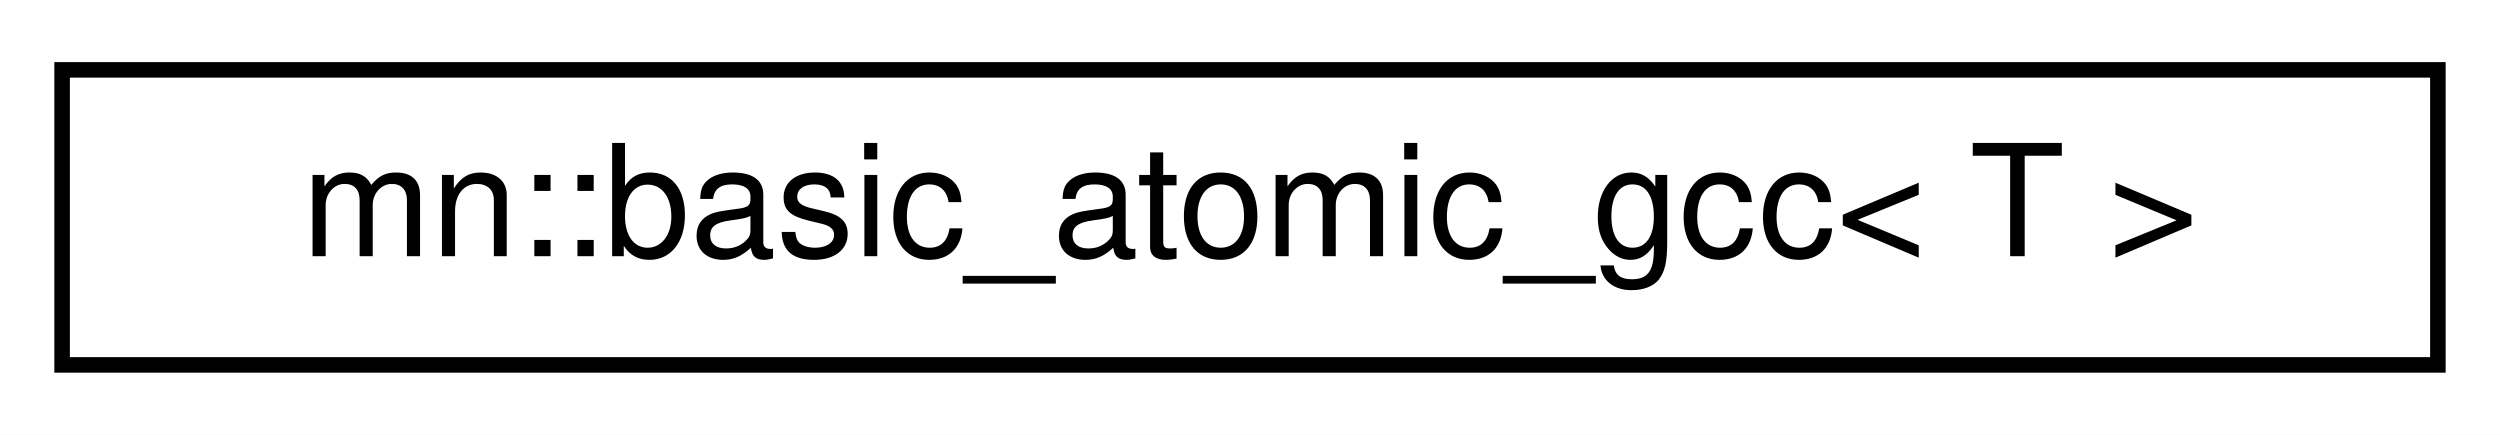
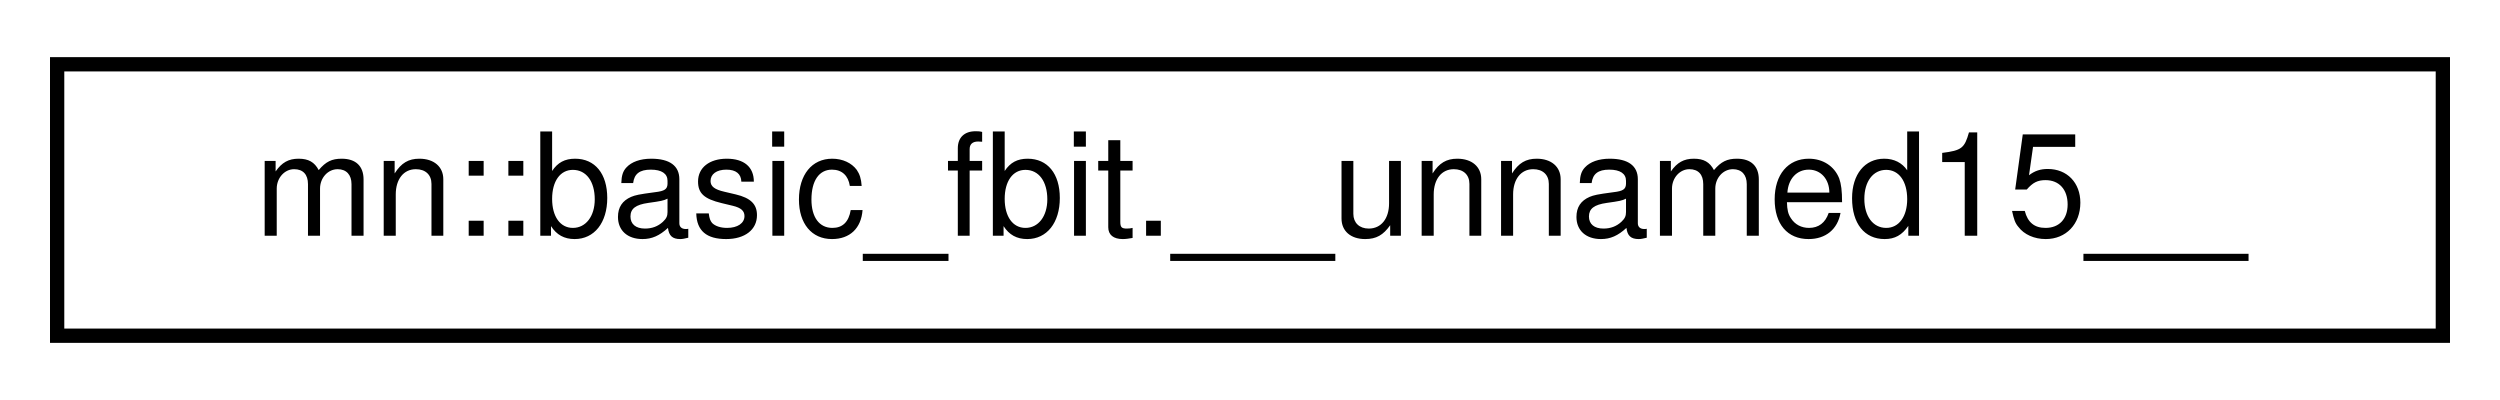
- <svg xmlns="http://www.w3.org/2000/svg" xmlns:xlink="http://www.w3.org/1999/xlink" width="161pt" height="28pt" viewBox="0.00 0.00 161.00 28.00">
+ <svg xmlns="http://www.w3.org/2000/svg" xmlns:xlink="http://www.w3.org/1999/xlink" width="175pt" height="28pt" viewBox="0.00 0.00 175.00 28.00">
  <g id="graph0" class="graph" transform="scale(1 1) rotate(0) translate(4 24)">
-     <polygon fill="white" stroke="transparent" points="-4,4 -4,-24 157,-24 157,4 -4,4" />
+     <polygon fill="white" stroke="transparent" points="-4,4 -4,-24 171,-24 171,4 -4,4" />
    <g id="node1" class="node">
      <g id="a_node1">
-         <a xlink:href="classmn_1_1basic__atomic__gcc.html" target="_top" xlink:title=" ">
-           <polygon fill="white" stroke="black" points="0,-0.5 0,-19.5 153,-19.5 153,-0.5 0,-0.5" />
-           <text text-anchor="middle" x="76.5" y="-7.5" font-family="Helvetica,sans-Serif" font-size="10.00">mn::basic_atomic_gcc&lt; T &gt;</text>
+         <a xlink:href="namespacemn.html#unionmn_1_1basic__fbit_8____unnamed15____" target="_top" xlink:title=" ">
+           <polygon fill="white" stroke="black" points="0,-0.5 0,-19.5 167,-19.5 167,-0.5 0,-0.5" />
+           <text text-anchor="middle" x="83.5" y="-7.5" font-family="Helvetica,sans-Serif" font-size="10.00">mn::basic_fbit.__unnamed15__</text>
        </a>
      </g>
    </g>
  </g>
</svg>
